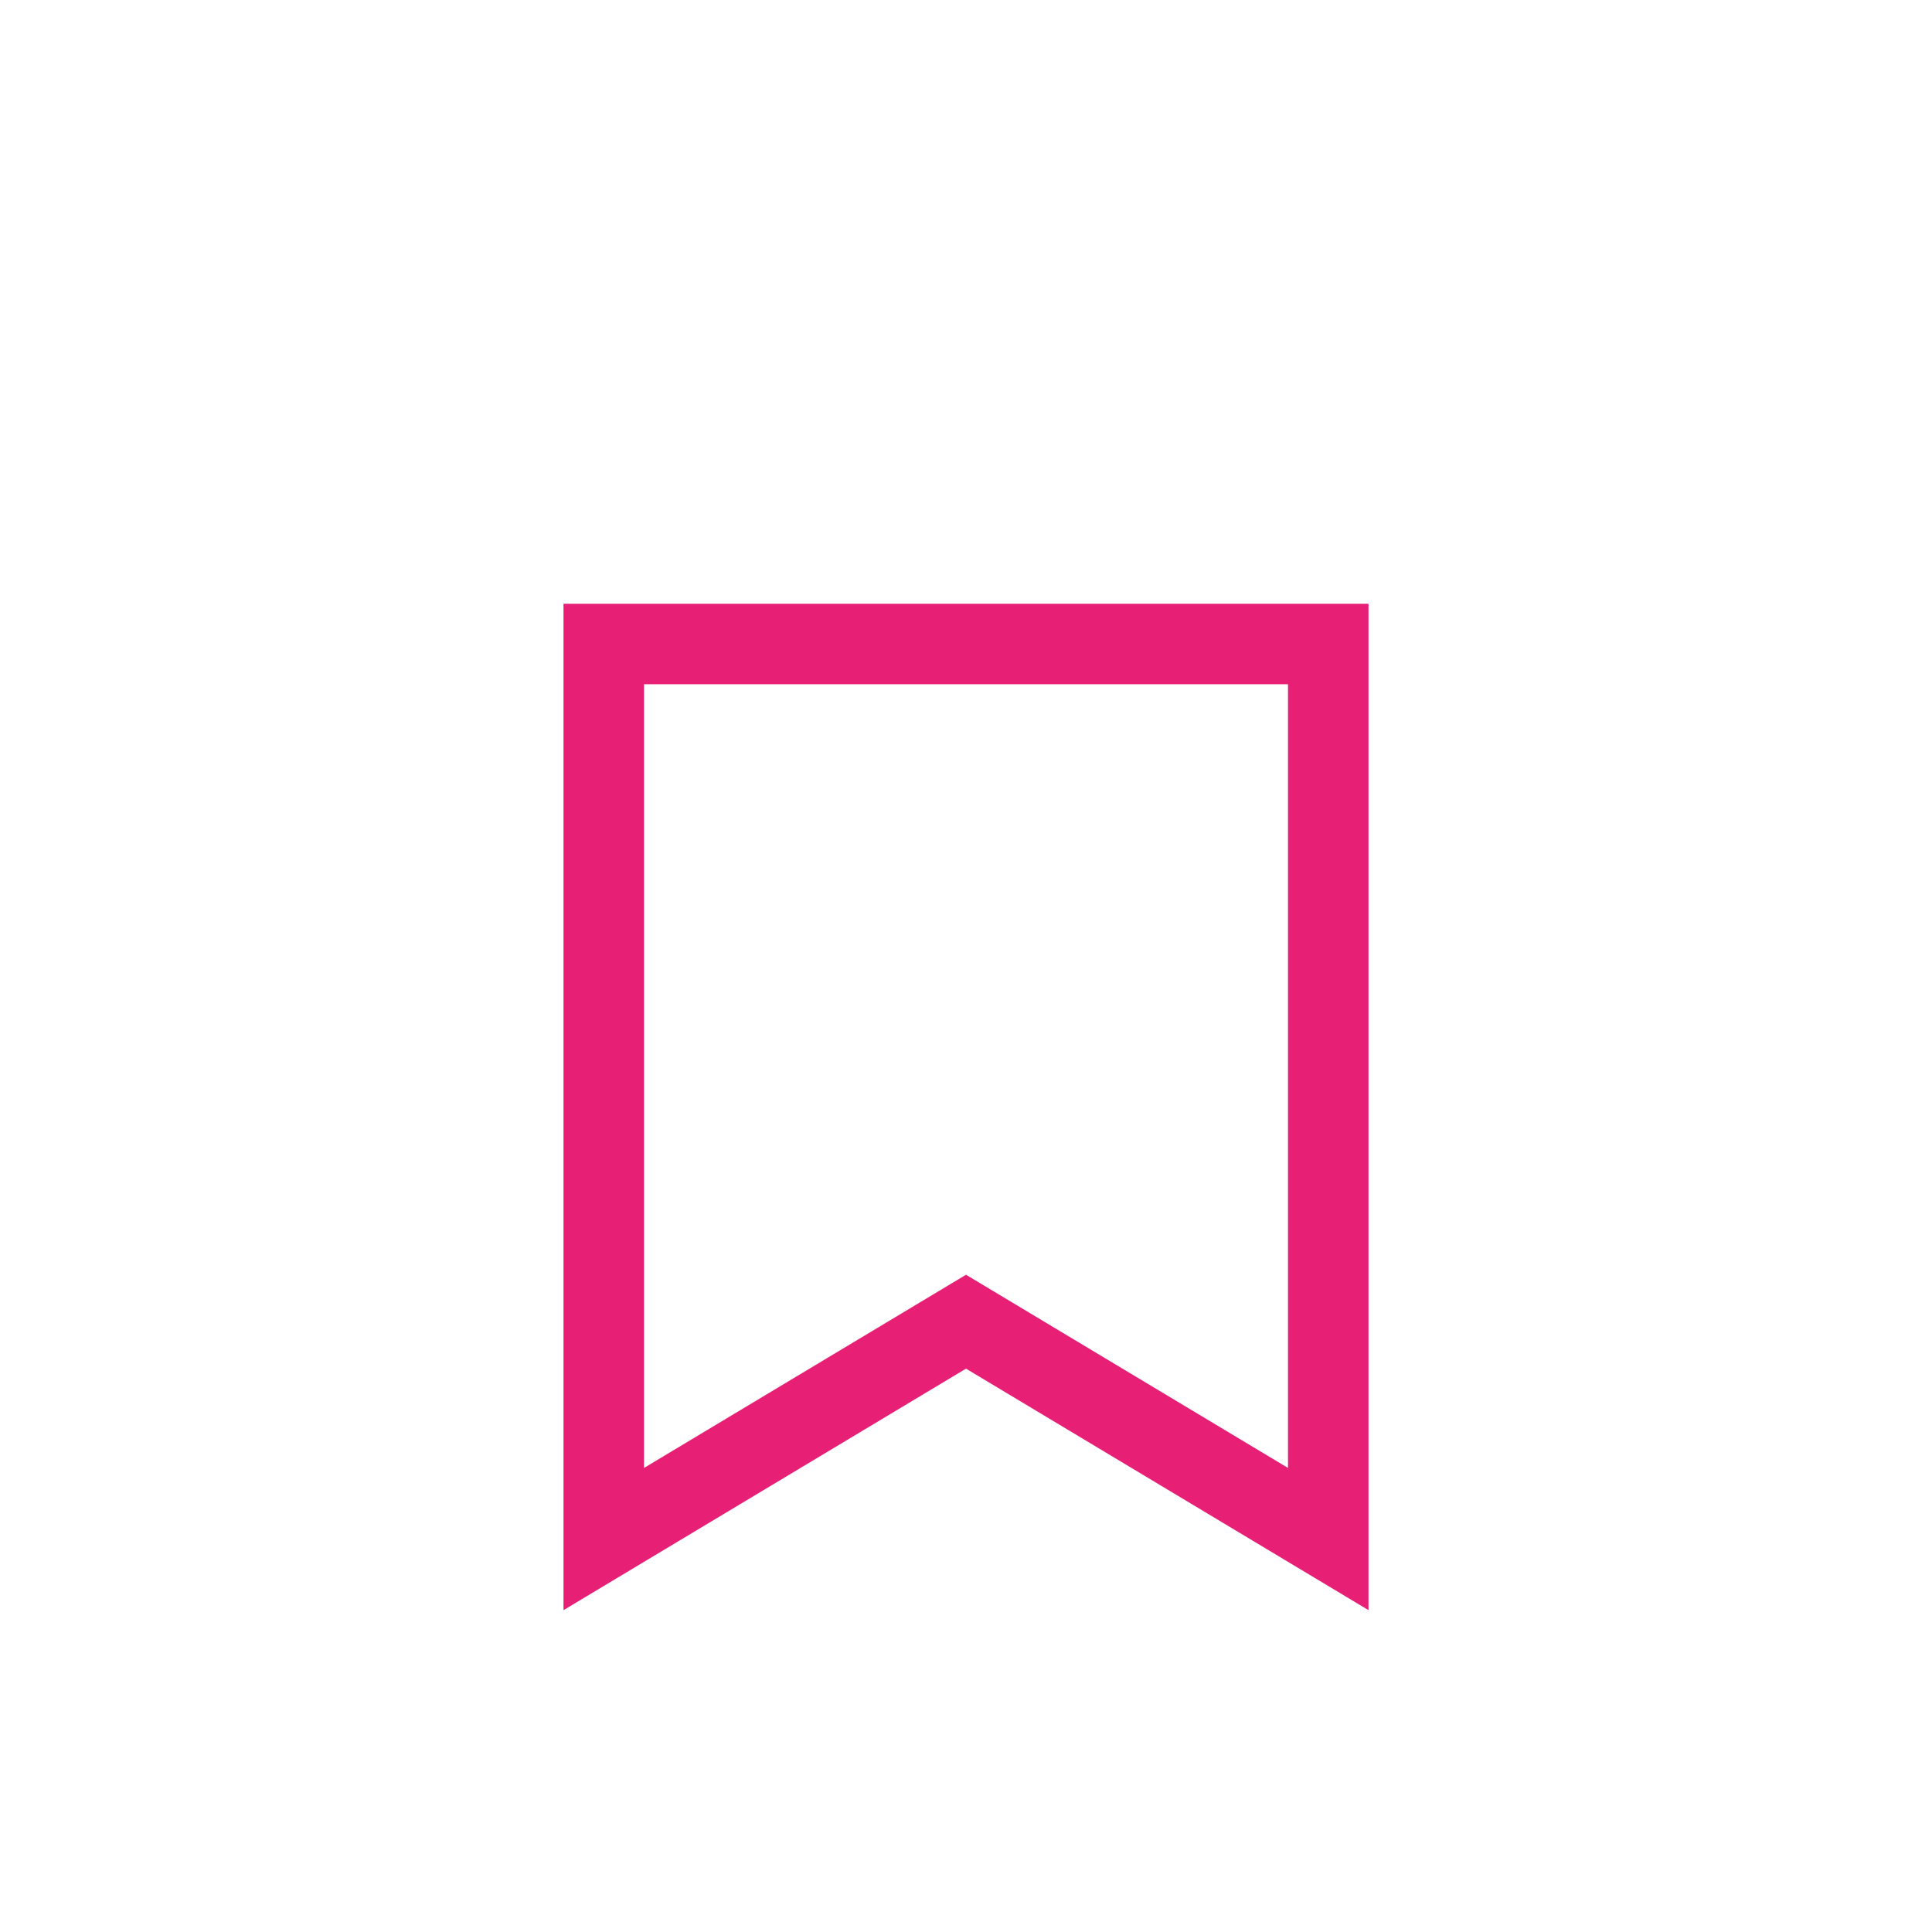
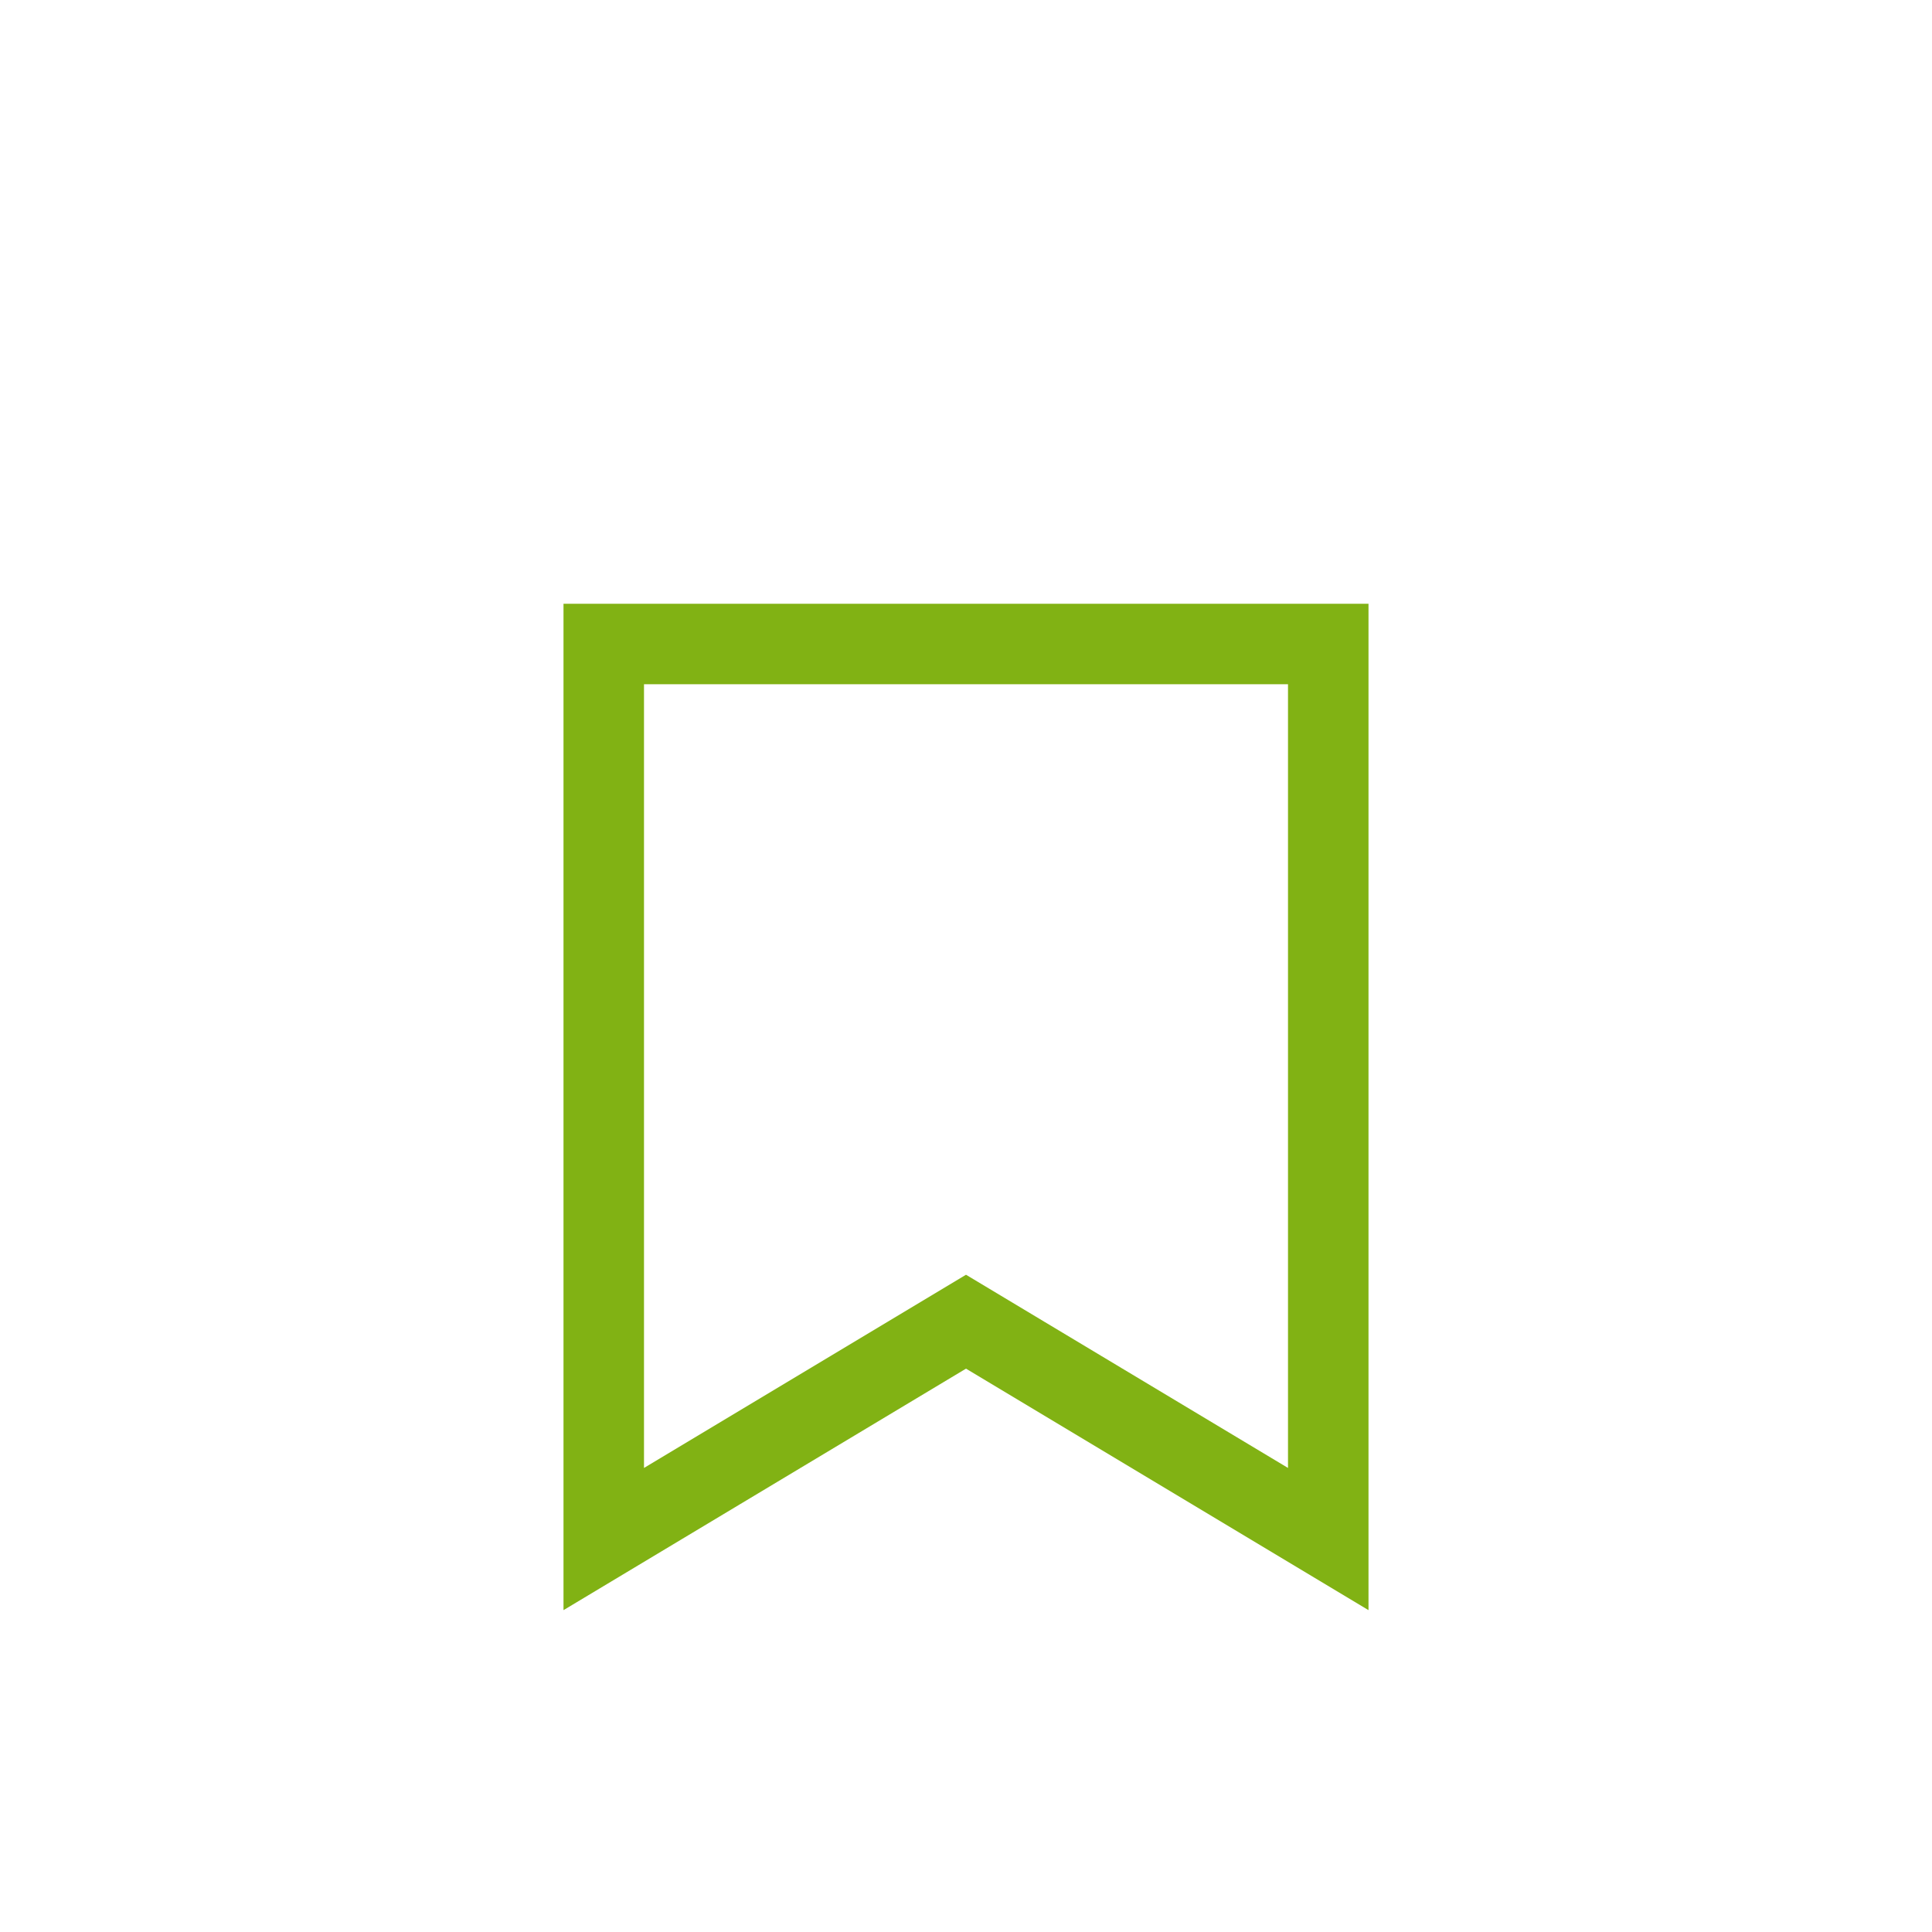
<svg xmlns="http://www.w3.org/2000/svg" width="48px" height="48px" viewBox="0 0 48 48" version="1.1">
  <g id="Artboard" stroke="none" stroke-width="1" fill="none" fill-rule="evenodd">
    <g id="Group-14">
      <rect id="Rectangle" x="0" y="0" width="48" height="48" />
-       <g id="Group-2" transform="translate(14, 15)" stroke="#E72076" stroke-width="2">
+       <g id="Group-2" transform="translate(14, 15)" stroke="#81B214" stroke-width="2">
        <path d="M1,1 L1,23.237 L10,17.837 L19,23.237 L19,1 L1,1 Z" id="Rectangle" />
      </g>
    </g>
  </g>
</svg>
